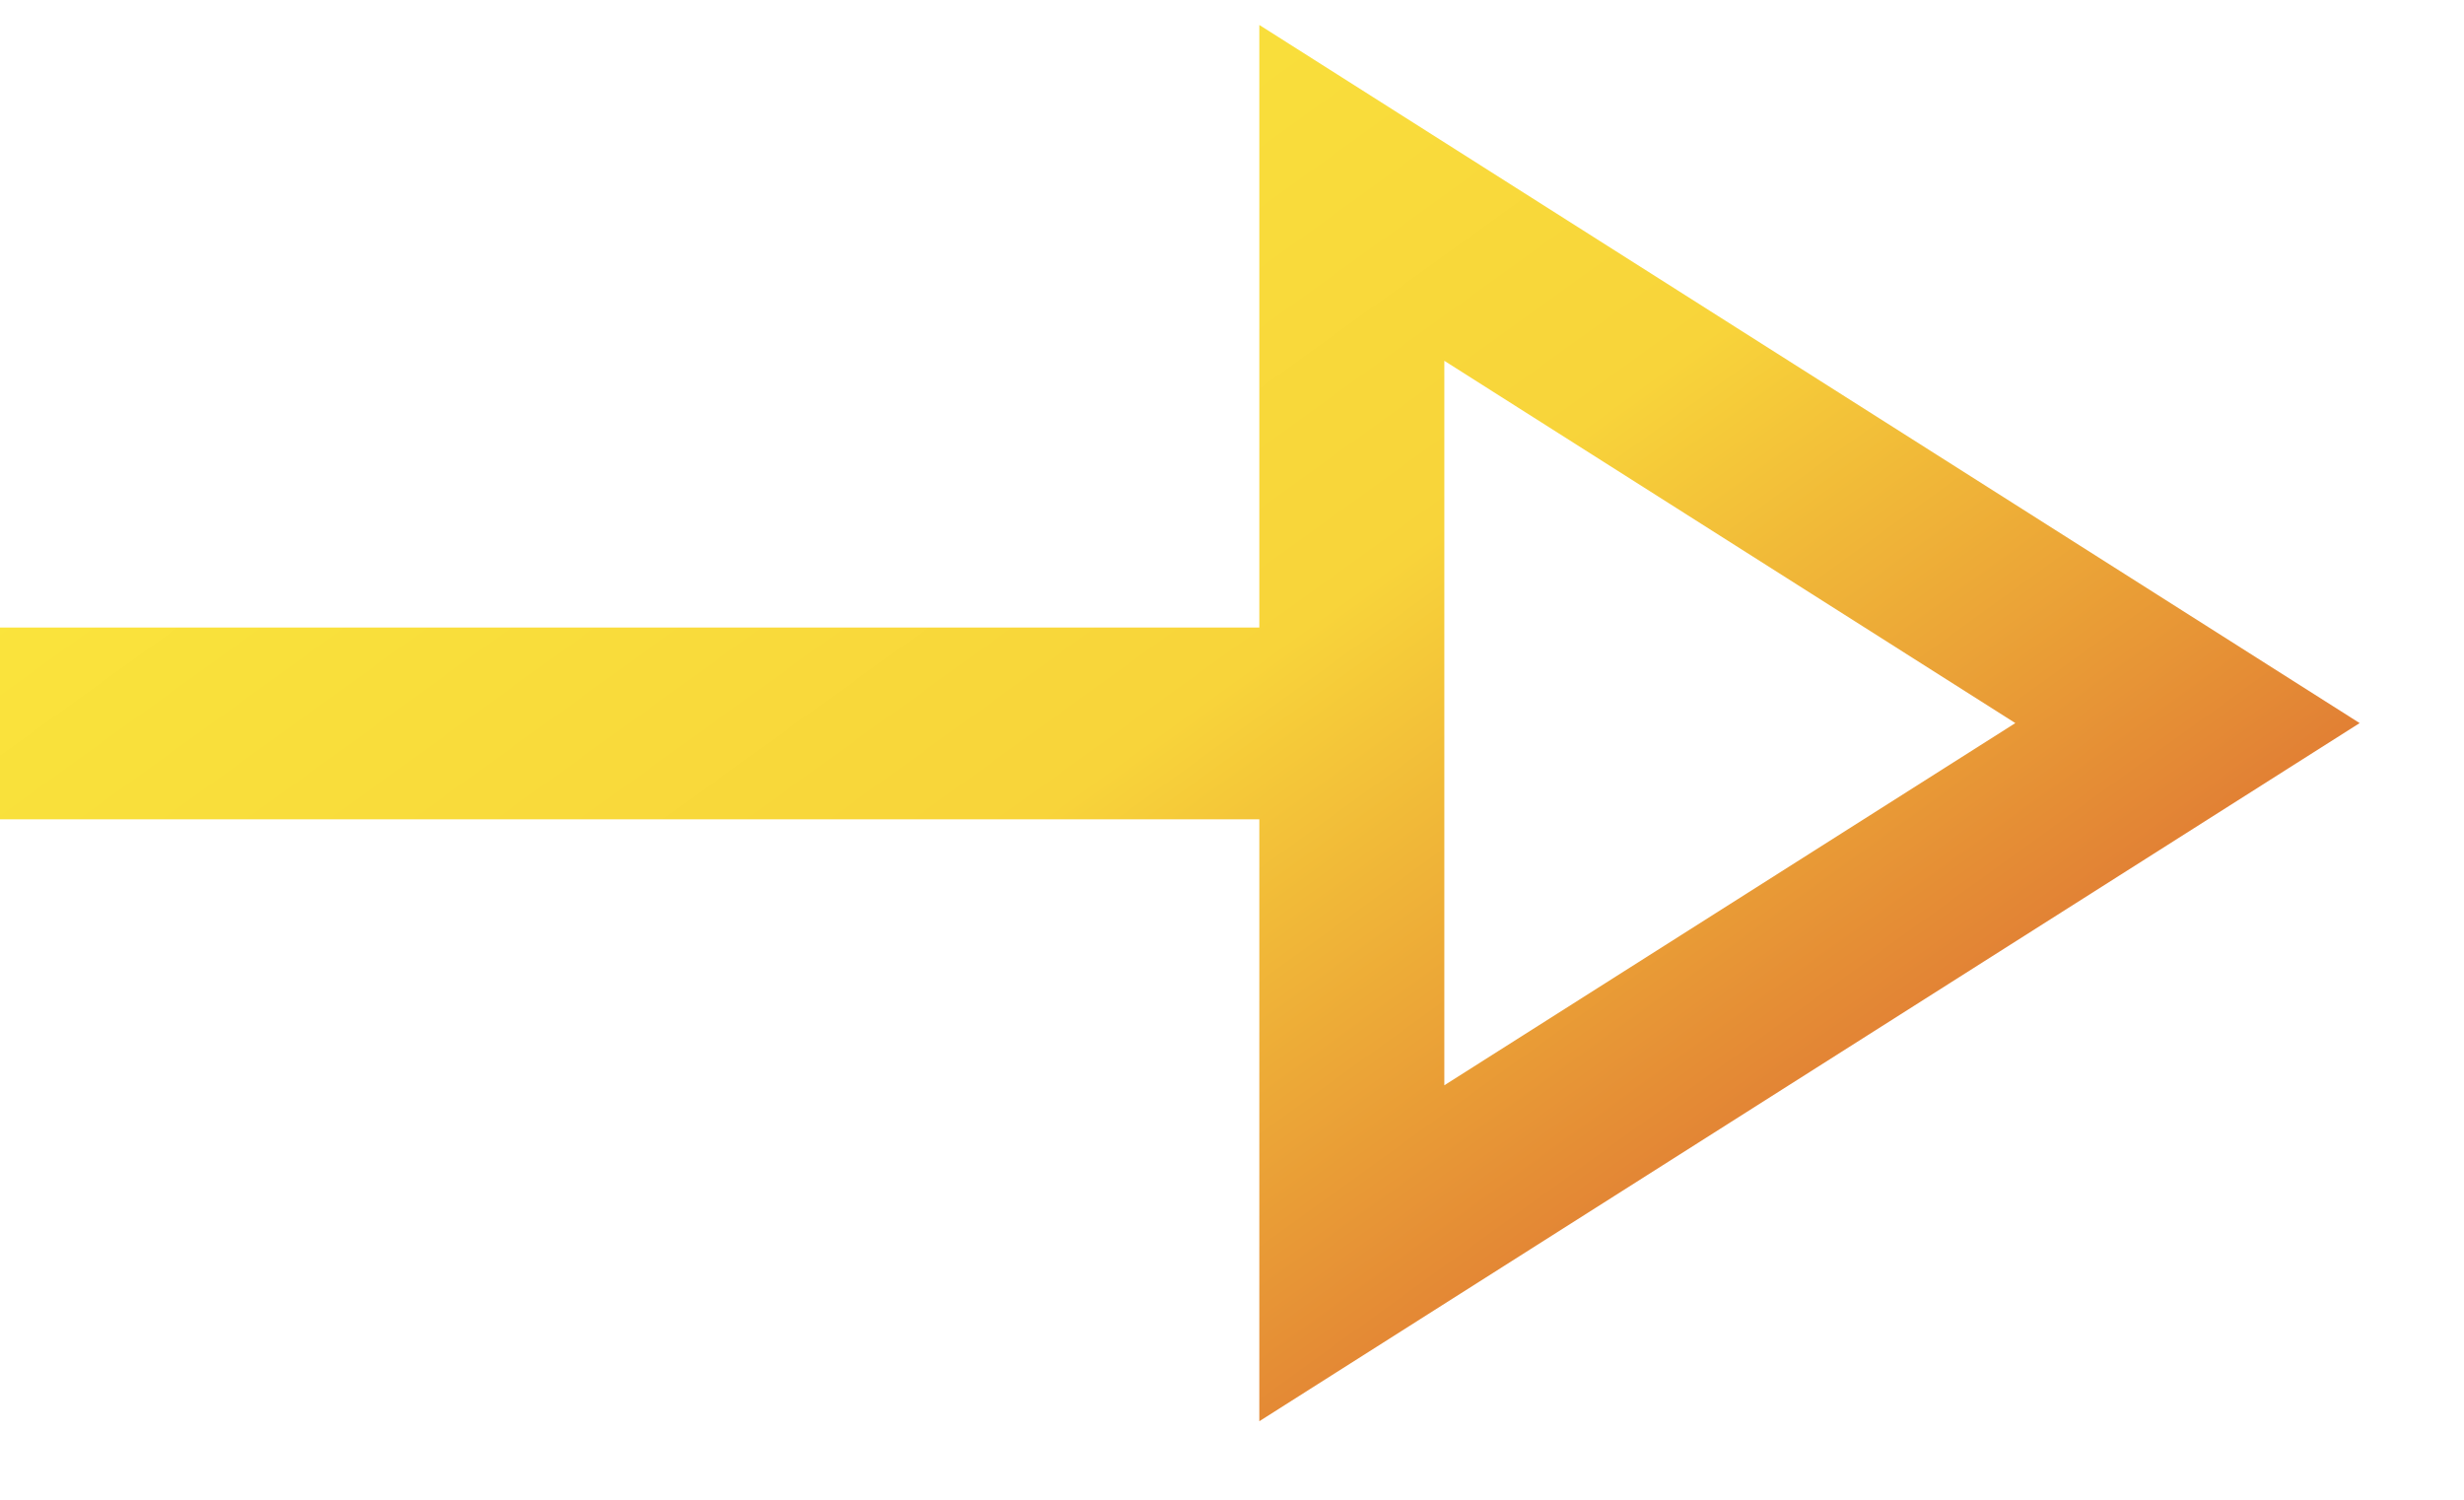
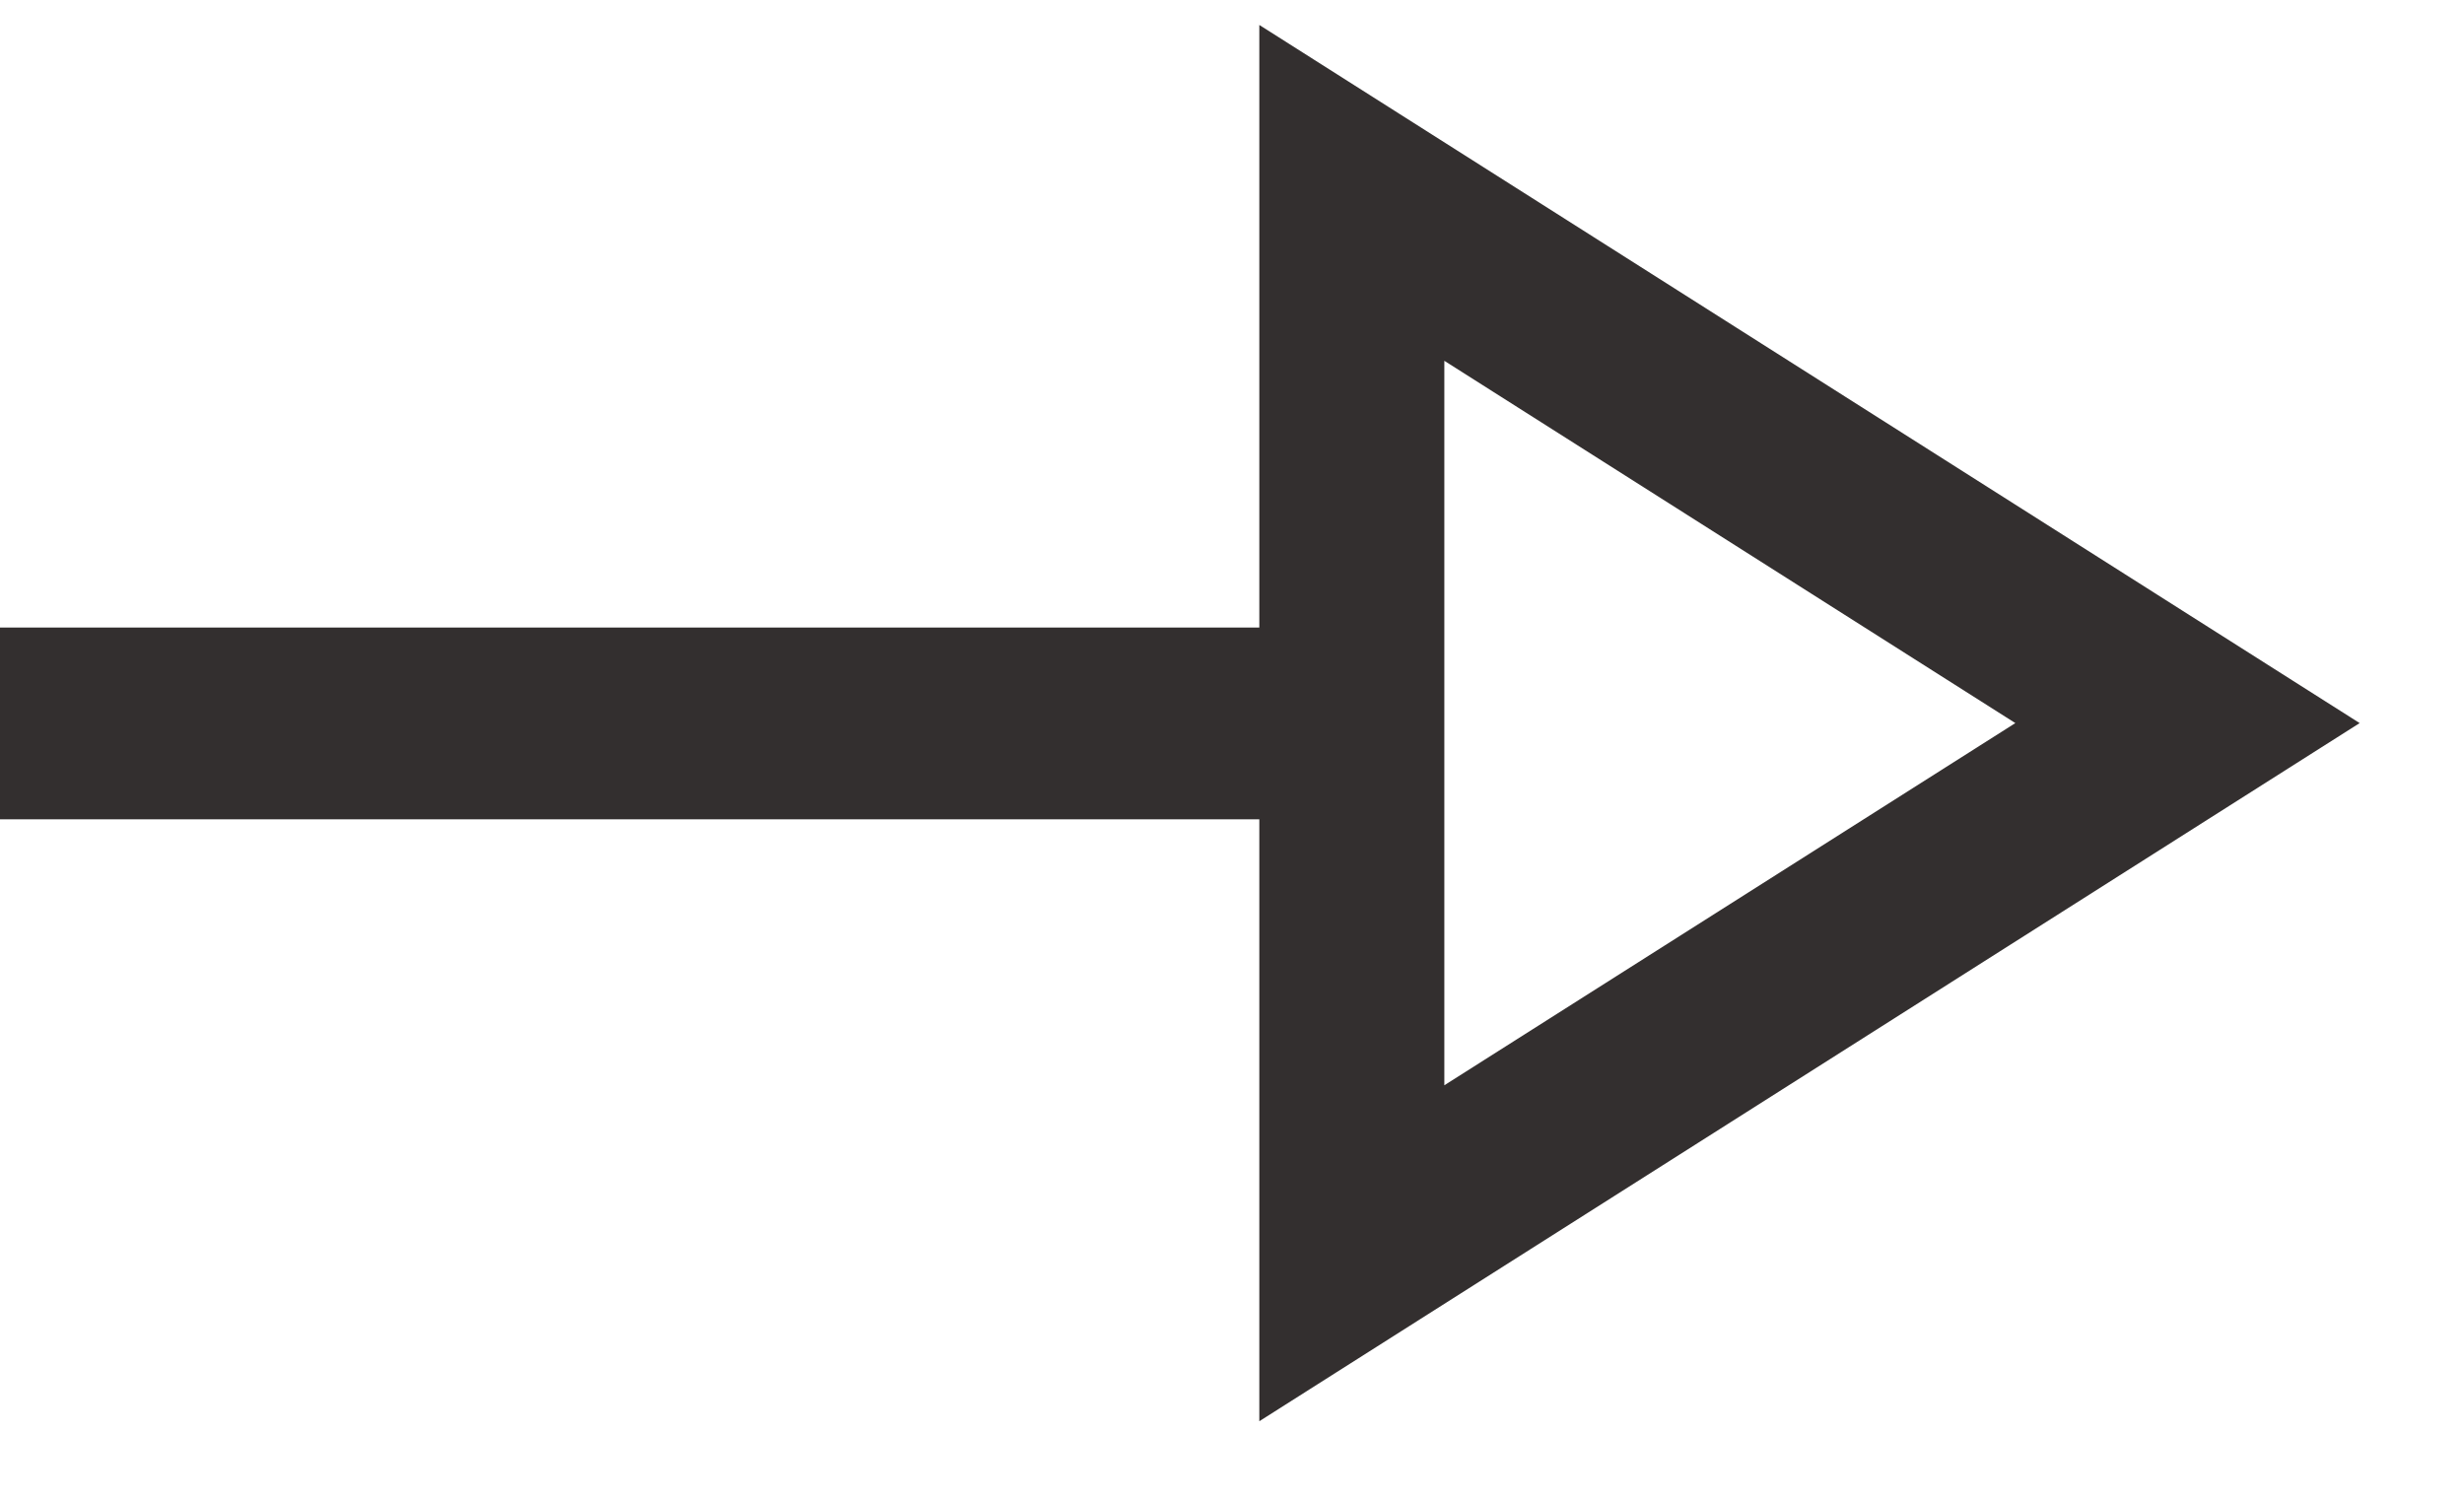
<svg xmlns="http://www.w3.org/2000/svg" width="23" height="14" viewBox="0 0 23 14" fill="none">
-   <path fill-rule="evenodd" clip-rule="evenodd" d="M11.755 7.648V13.267L22.026 6.75L11.755 0.233V5.858H0V7.648H11.755ZM13.482 3.368L18.812 6.75L13.482 10.131V3.368Z" fill="url(#paint0_linear)" />
-   <defs>
-     <linearGradient id="paint0_linear" x1="3.5" y1="2" x2="13.002" y2="15.17" gradientUnits="userSpaceOnUse">
-       <stop stop-color="#FAE63C" />
-       <stop offset="0.505" stop-color="#F8D43A" />
-       <stop offset="1" stop-color="#DC6C33" />
-     </linearGradient>
-   </defs>
+   <path fill-rule="evenodd" clip-rule="evenodd" d="M11.755 7.648V13.267L22.026 6.75L11.755 0.233V5.858H0V7.648H11.755ZM13.482 3.368L18.812 6.75L13.482 10.131V3.368Z" fill="#332F2F" />
</svg>
